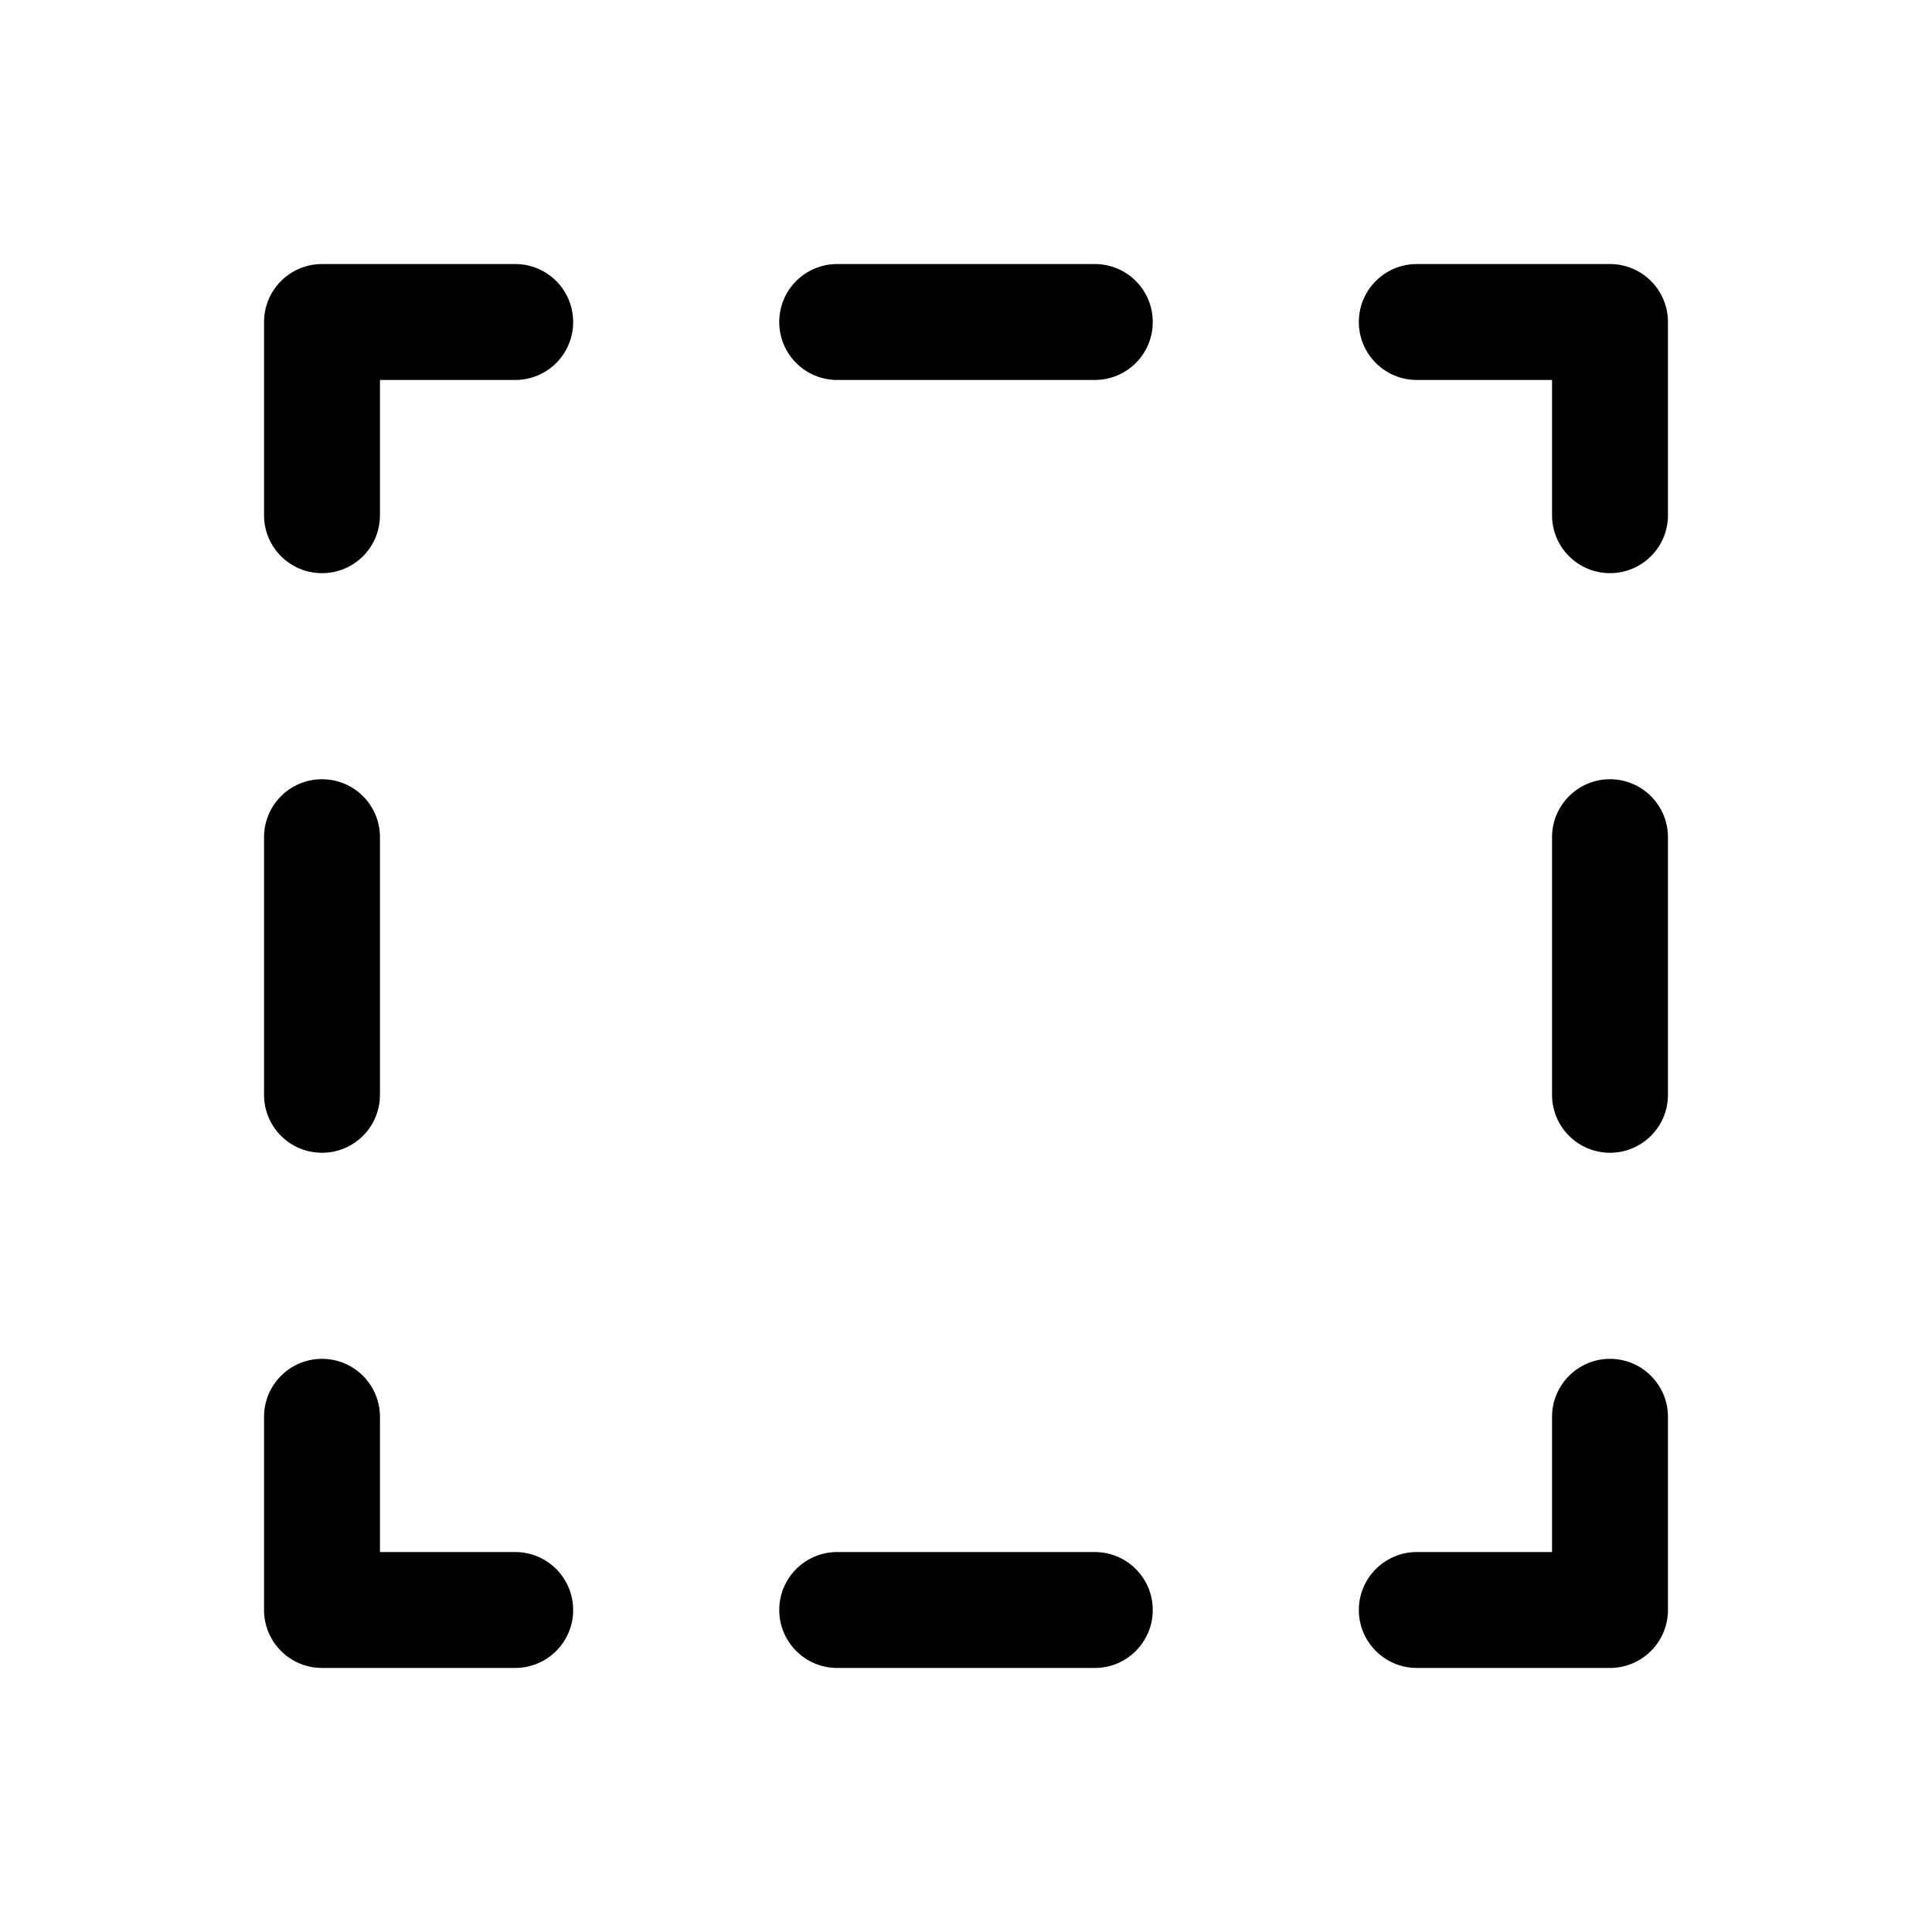
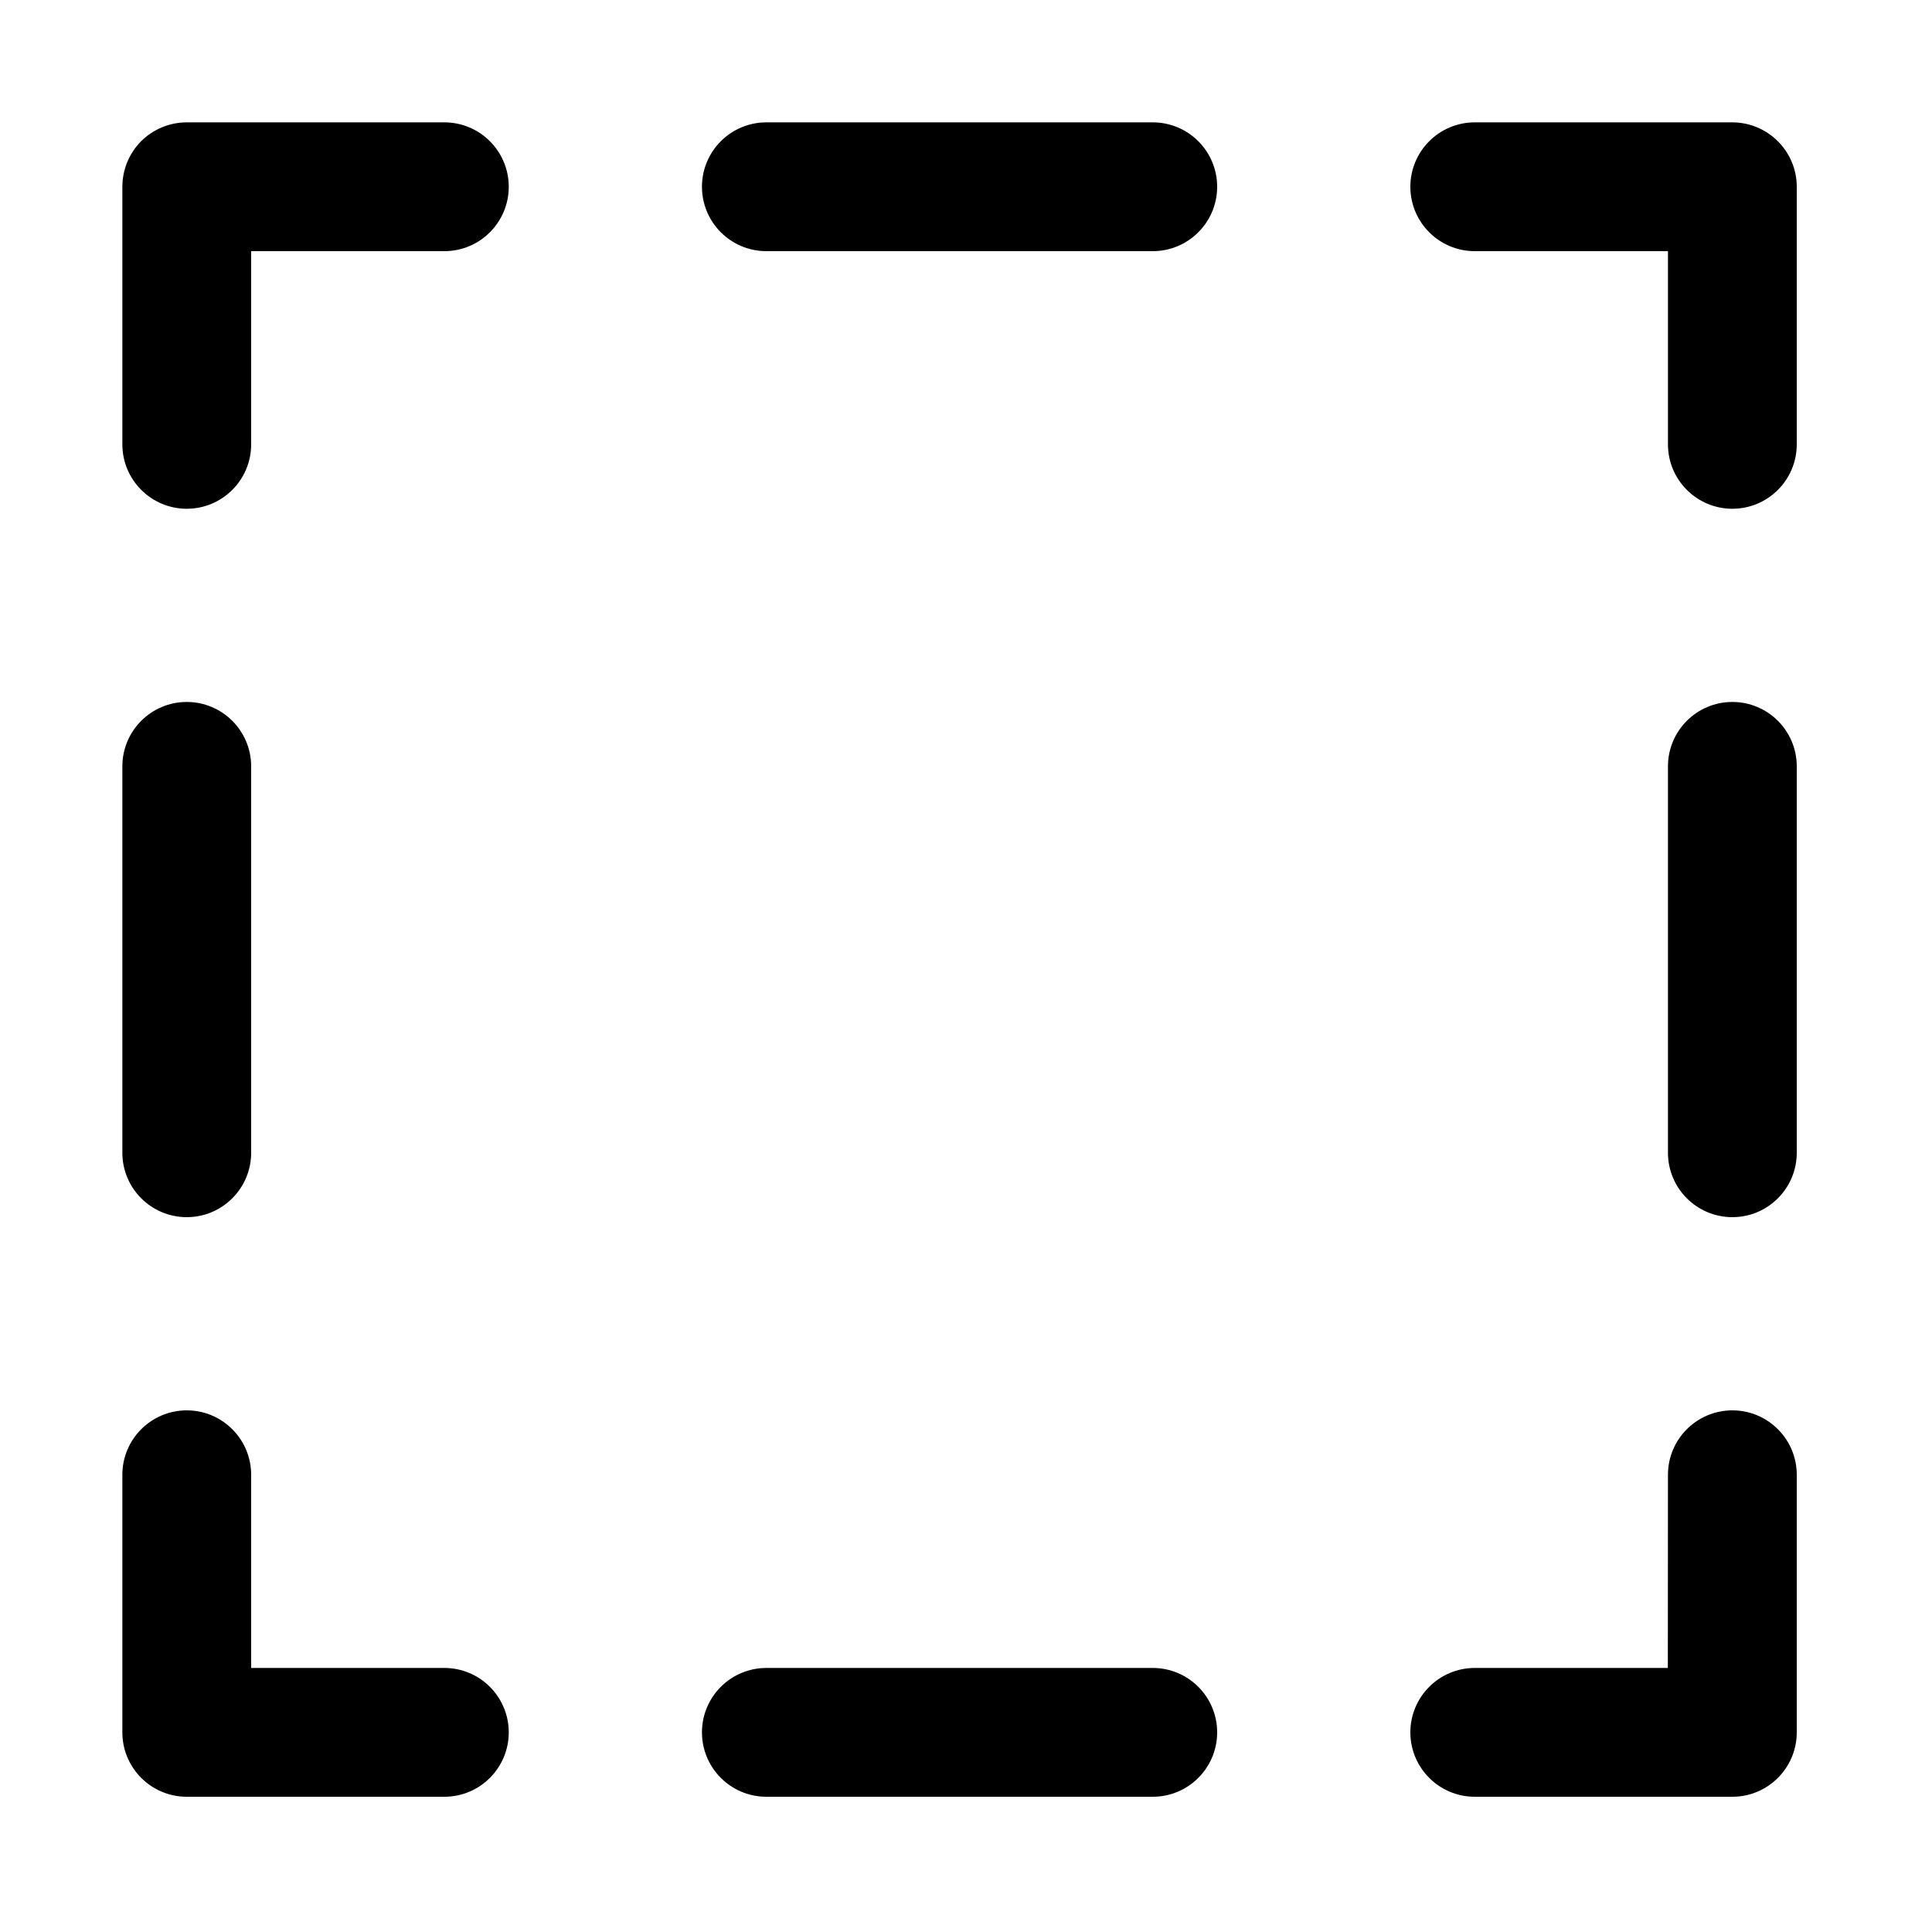
<svg xmlns="http://www.w3.org/2000/svg" width="15" height="15" viewBox="0 0 15 15" fill="none">
-   <path fill-rule="evenodd" clip-rule="evenodd" d="M2.182 2.182C2.266 2.097 2.381 2.05 2.5 2.05H4C4.249 2.05 4.45 2.251 4.45 2.5C4.45 2.749 4.249 2.95 4 2.95H2.95L2.95 4C2.95 4.249 2.749 4.45 2.5 4.45C2.251 4.45 2.05 4.249 2.05 4L2.05 2.5C2.05 2.381 2.097 2.266 2.182 2.182ZM6.05 2.5C6.05 2.251 6.251 2.05 6.5 2.05H8.5C8.749 2.05 8.95 2.251 8.95 2.5C8.95 2.749 8.749 2.95 8.5 2.95H6.5C6.251 2.95 6.05 2.749 6.05 2.5ZM10.55 2.5C10.55 2.251 10.752 2.05 11 2.05H12.5C12.748 2.05 12.95 2.251 12.95 2.5V4C12.95 4.249 12.748 4.45 12.5 4.45C12.252 4.45 12.05 4.249 12.05 4V2.95H11C10.752 2.95 10.55 2.749 10.55 2.5ZM2.5 6.05C2.749 6.05 2.95 6.251 2.95 6.5V8.5C2.95 8.749 2.749 8.95 2.5 8.95C2.251 8.95 2.05 8.749 2.05 8.5V6.5C2.05 6.251 2.251 6.05 2.5 6.05ZM12.5 6.05C12.748 6.05 12.95 6.251 12.95 6.5V8.5C12.95 8.749 12.748 8.95 12.5 8.95C12.252 8.95 12.05 8.749 12.05 8.5V6.5C12.05 6.251 12.252 6.05 12.5 6.05ZM2.5 10.55C2.749 10.55 2.95 10.752 2.95 11V12.05H4C4.249 12.05 4.45 12.252 4.45 12.5C4.45 12.748 4.249 12.95 4 12.95H2.5C2.251 12.95 2.05 12.748 2.05 12.5V11C2.05 10.752 2.251 10.55 2.5 10.55ZM12.5 10.55C12.748 10.55 12.95 10.752 12.95 11L12.95 12.5C12.95 12.748 12.748 12.95 12.5 12.95H11C10.752 12.95 10.55 12.748 10.55 12.5C10.55 12.252 10.752 12.05 11 12.05H12.05L12.05 11C12.05 10.752 12.252 10.55 12.5 10.55ZM6.05 12.5C6.05 12.252 6.251 12.05 6.5 12.05H8.5C8.749 12.05 8.95 12.252 8.95 12.5C8.95 12.748 8.749 12.95 8.5 12.95H6.5C6.251 12.95 6.05 12.748 6.05 12.5Z" fill="currentColor" />
+   <path fill-rule="evenodd" clip-rule="evenodd" d="M1.45 0.95C1.317 0.95 1.19 1.003 1.096 1.096C1.003 1.19 0.95 1.317 0.95 1.45L0.95 3.45C0.95 3.726 1.174 3.95 1.45 3.95C1.726 3.95 1.95 3.726 1.95 3.45L1.95 1.95H3.45C3.726 1.95 3.95 1.726 3.95 1.45C3.95 1.174 3.726 0.95 3.45 0.95H1.45ZM5.95 0.95C5.674 0.95 5.45 1.174 5.45 1.45C5.45 1.726 5.674 1.95 5.95 1.95H8.95C9.226 1.95 9.45 1.726 9.45 1.45C9.45 1.174 9.226 0.95 8.95 0.95H5.95ZM5.45 13.45C5.45 13.174 5.674 12.95 5.95 12.95H8.95C9.226 12.95 9.45 13.174 9.45 13.45C9.45 13.726 9.226 13.95 8.95 13.95H5.95C5.674 13.95 5.45 13.726 5.45 13.45ZM1.95 5.95C1.95 5.674 1.726 5.45 1.45 5.45C1.174 5.45 0.95 5.674 0.95 5.95V8.95C0.95 9.226 1.174 9.45 1.45 9.45C1.726 9.45 1.95 9.226 1.95 8.95V5.95ZM13.45 5.45C13.726 5.45 13.95 5.674 13.95 5.95V8.95C13.95 9.226 13.726 9.45 13.45 9.45C13.174 9.45 12.95 9.226 12.95 8.95V5.95C12.95 5.674 13.174 5.45 13.45 5.45ZM11.45 0.95C11.174 0.95 10.95 1.174 10.95 1.45C10.95 1.726 11.174 1.95 11.45 1.95H12.95V3.45C12.95 3.726 13.174 3.95 13.45 3.95C13.726 3.95 13.95 3.726 13.95 3.45V1.45C13.95 1.174 13.725 0.95 13.449 0.95H11.45ZM1.45 10.95C1.726 10.95 1.95 11.174 1.95 11.45V12.95H3.45C3.726 12.95 3.95 13.174 3.95 13.45C3.95 13.726 3.726 13.95 3.45 13.95H1.45C1.174 13.95 0.95 13.726 0.95 13.45V11.45C0.95 11.174 1.174 10.95 1.45 10.95ZM13.95 11.45C13.95 11.174 13.726 10.95 13.45 10.95C13.174 10.95 12.95 11.174 12.95 11.45L12.949 12.95H11.45C11.174 12.95 10.95 13.174 10.95 13.45C10.95 13.726 11.174 13.95 11.45 13.95H13.45C13.726 13.95 13.95 13.726 13.95 13.45L13.95 11.45Z" fill="currentColor" />
</svg>
